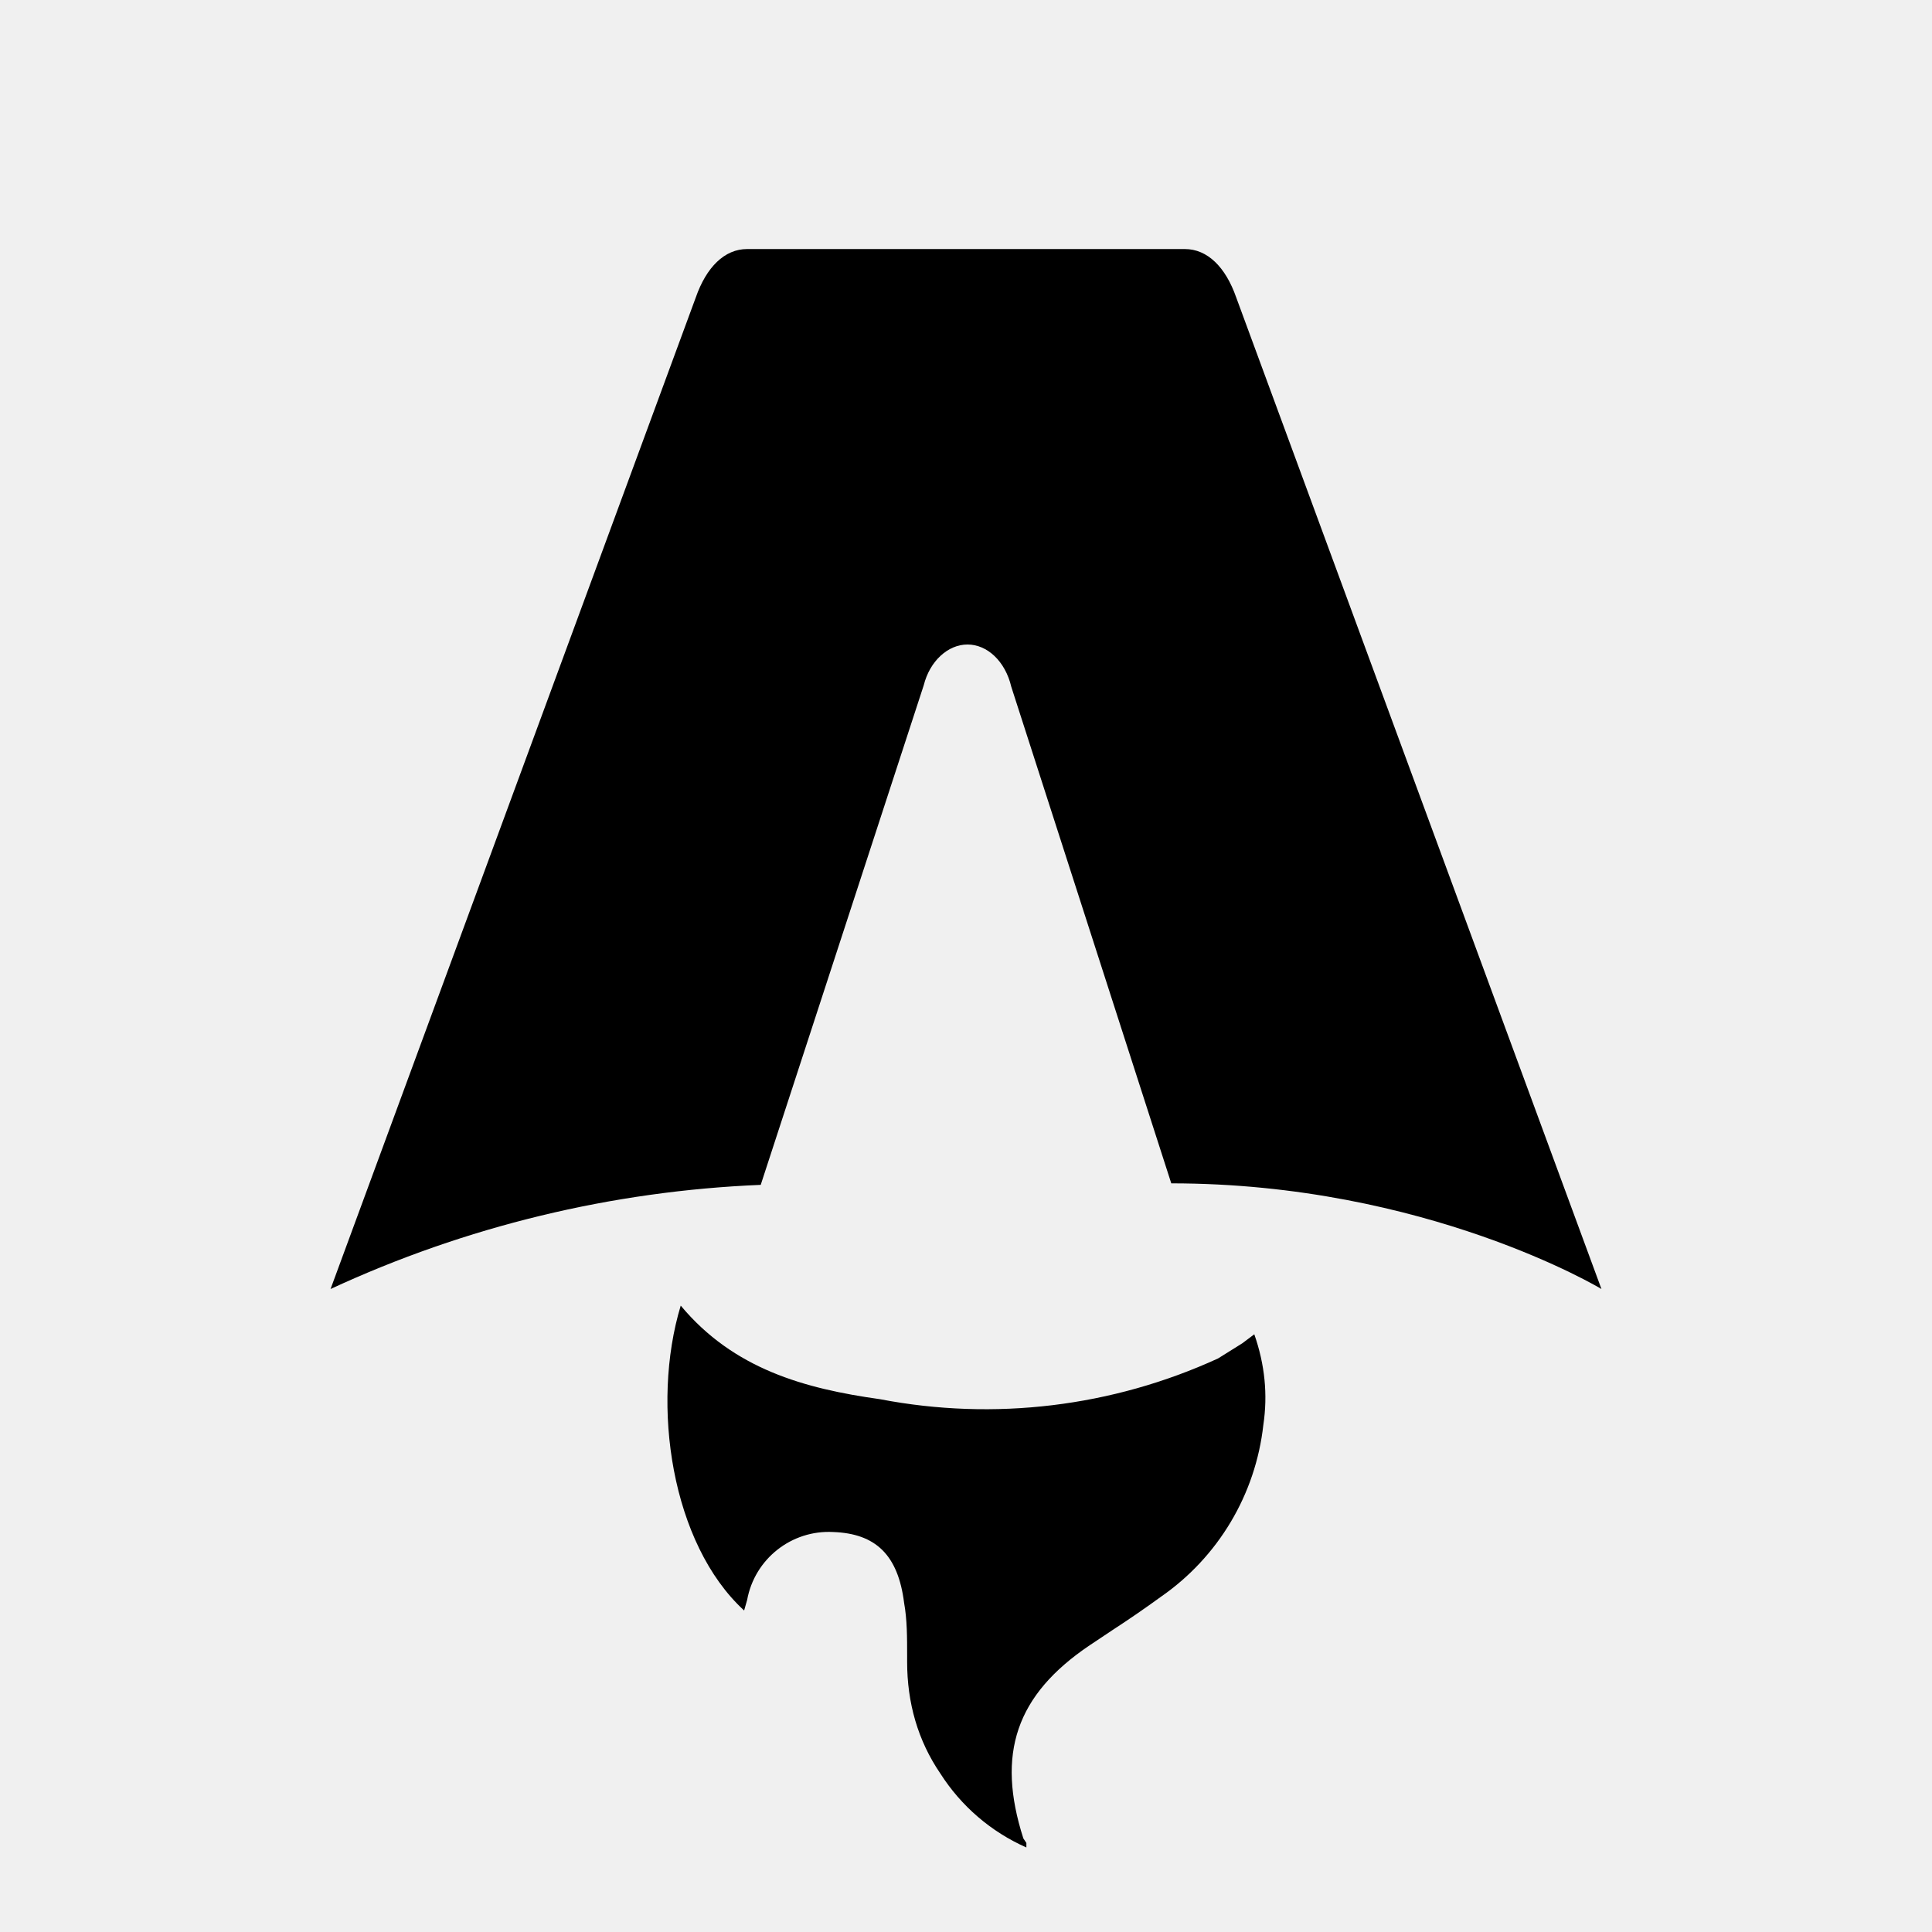
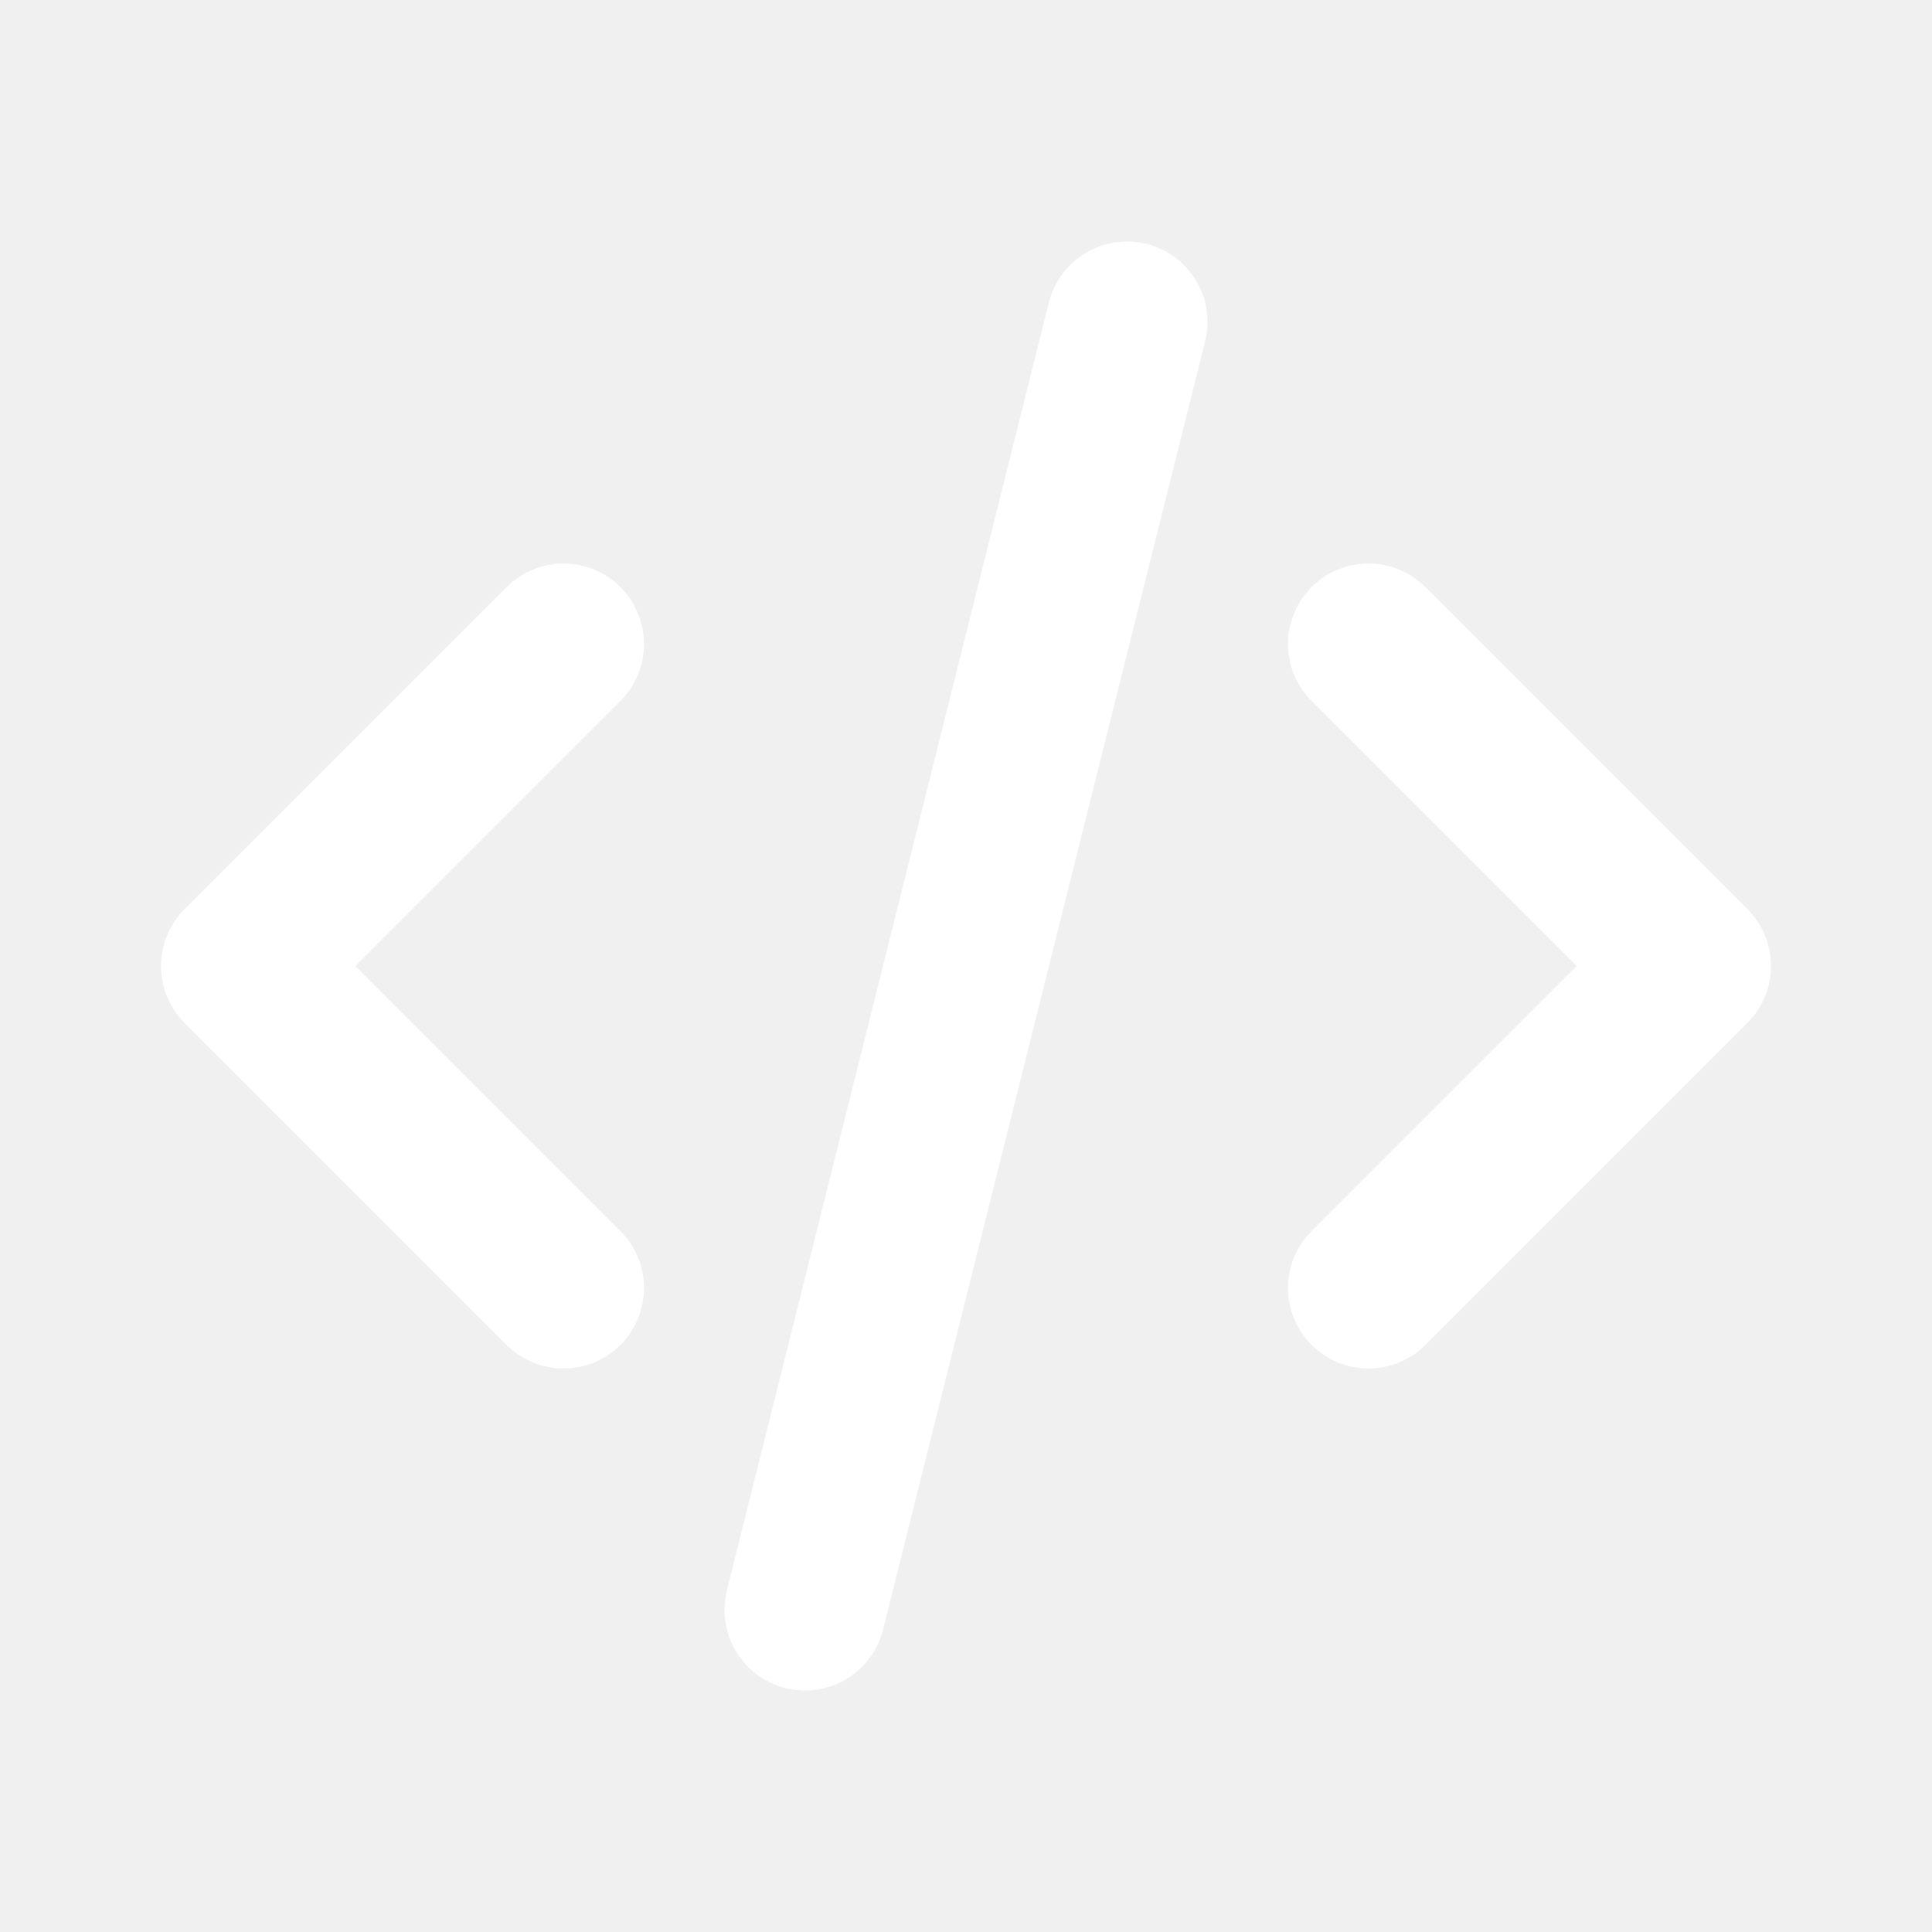
- <svg xmlns="http://www.w3.org/2000/svg" fill="none" viewBox="0 0 128 128">
-   <path d="M50.4 78.5a75.1 75.1 0 0 0-28.5 6.9l24.2-65.7c.7-2 1.9-3.2 3.4-3.2h29c1.5 0 2.7 1.2 3.4 3.2l24.2 65.7s-11.6-7-28.5-7L67 45.5c-.4-1.7-1.6-2.8-2.9-2.8-1.3 0-2.5 1.1-2.9 2.7L50.4 78.5Zm-1.1 28.2Zm-4.2-20.2c-2 6.6-.6 15.8 4.2 20.2a17.5 17.5 0 0 1 .2-.7 5.5 5.5 0 0 1 5.7-4.5c2.8.1 4.3 1.5 4.7 4.7.2 1.1.2 2.3.2 3.5v.4c0 2.7.7 5.2 2.2 7.4a13 13 0 0 0 5.7 4.9v-.3l-.2-.3c-1.8-5.6-.5-9.5 4.4-12.8l1.5-1a73 73 0 0 0 3.2-2.2 16 16 0 0 0 6.8-11.4c.3-2 .1-4-.6-6l-.8.6-1.6 1a37 37 0 0 1-22.4 2.7c-5-.7-9.7-2-13.2-6.2Z" />
-   <style>
-         path { fill: #000; }
-         @media (prefers-color-scheme: dark) {
-             path { fill: #FFF; }
-         }
-     </style>
+ <svg xmlns="http://www.w3.org/2000/svg" width="24" height="24" fill="none" stroke="white" stroke-width="2" stroke-linecap="round" stroke-linejoin="round" class="icon icon-tabler icons-tabler-outline icon-tabler-code">
+   <path d="M0 0h24v24H0z" stroke="none" />
+   <path d="m7 8-4 4 4 4M17 8l4 4-4 4M14 4l-4 16" />
</svg>
